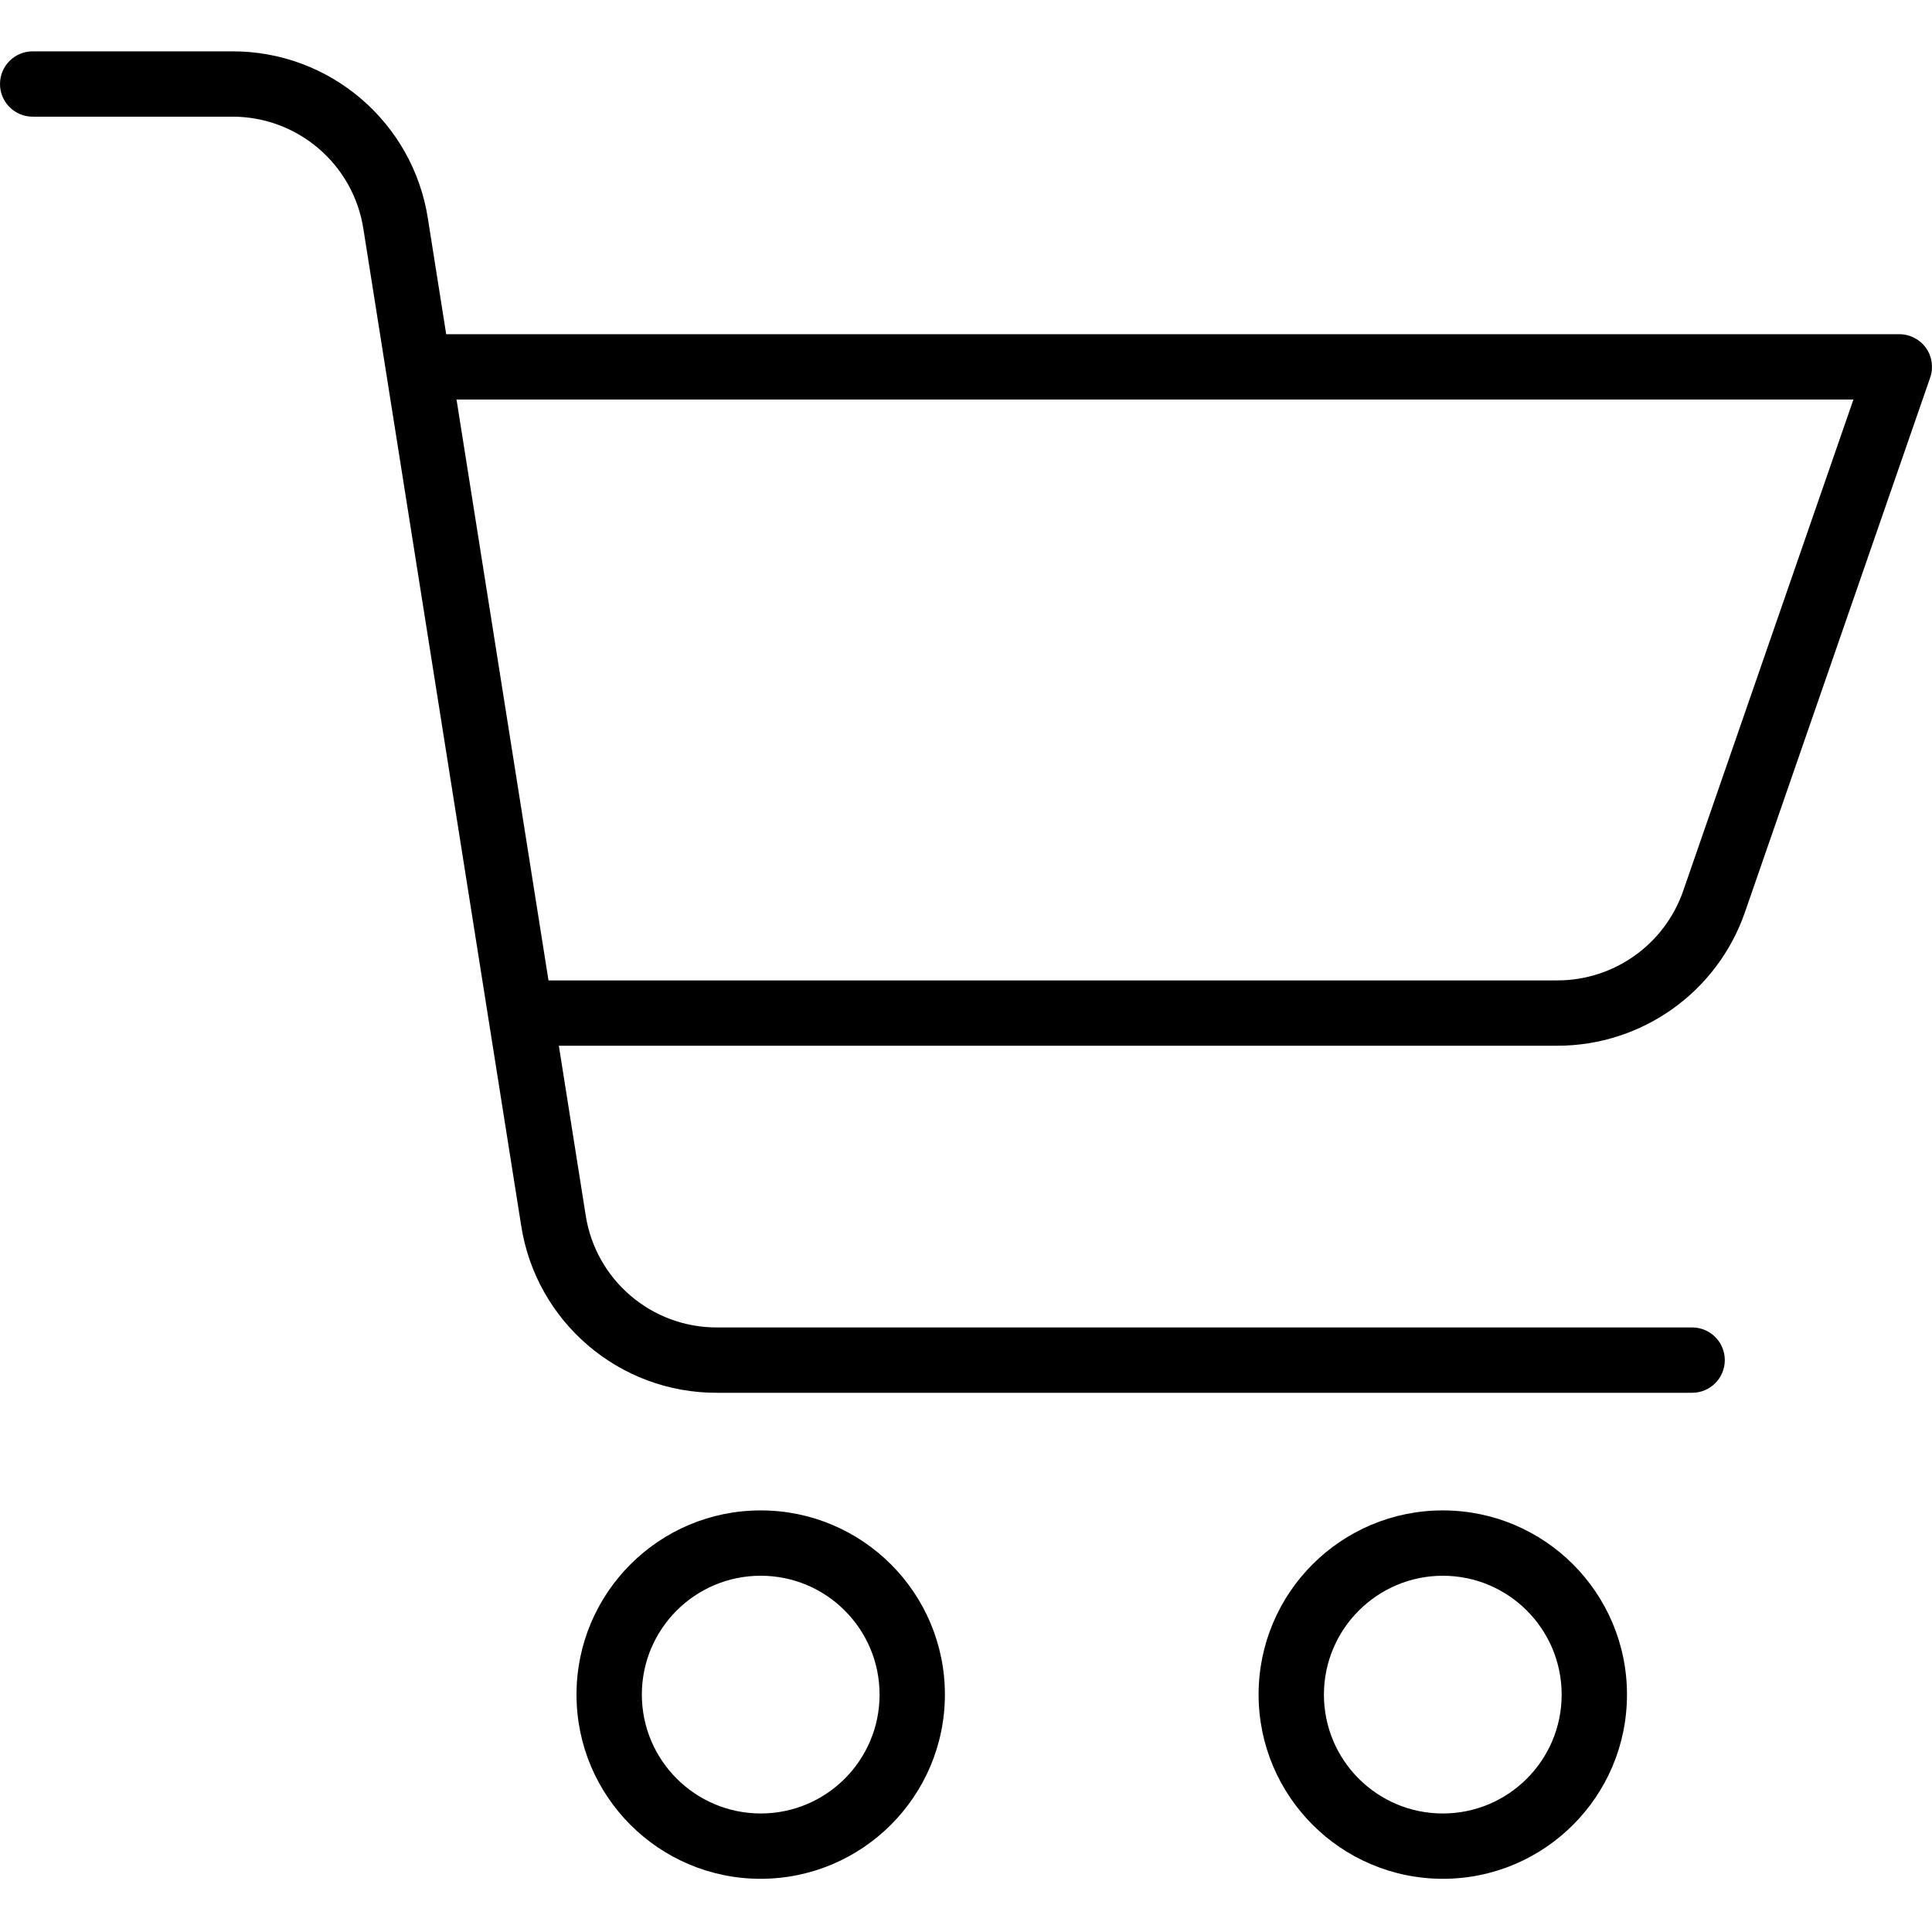
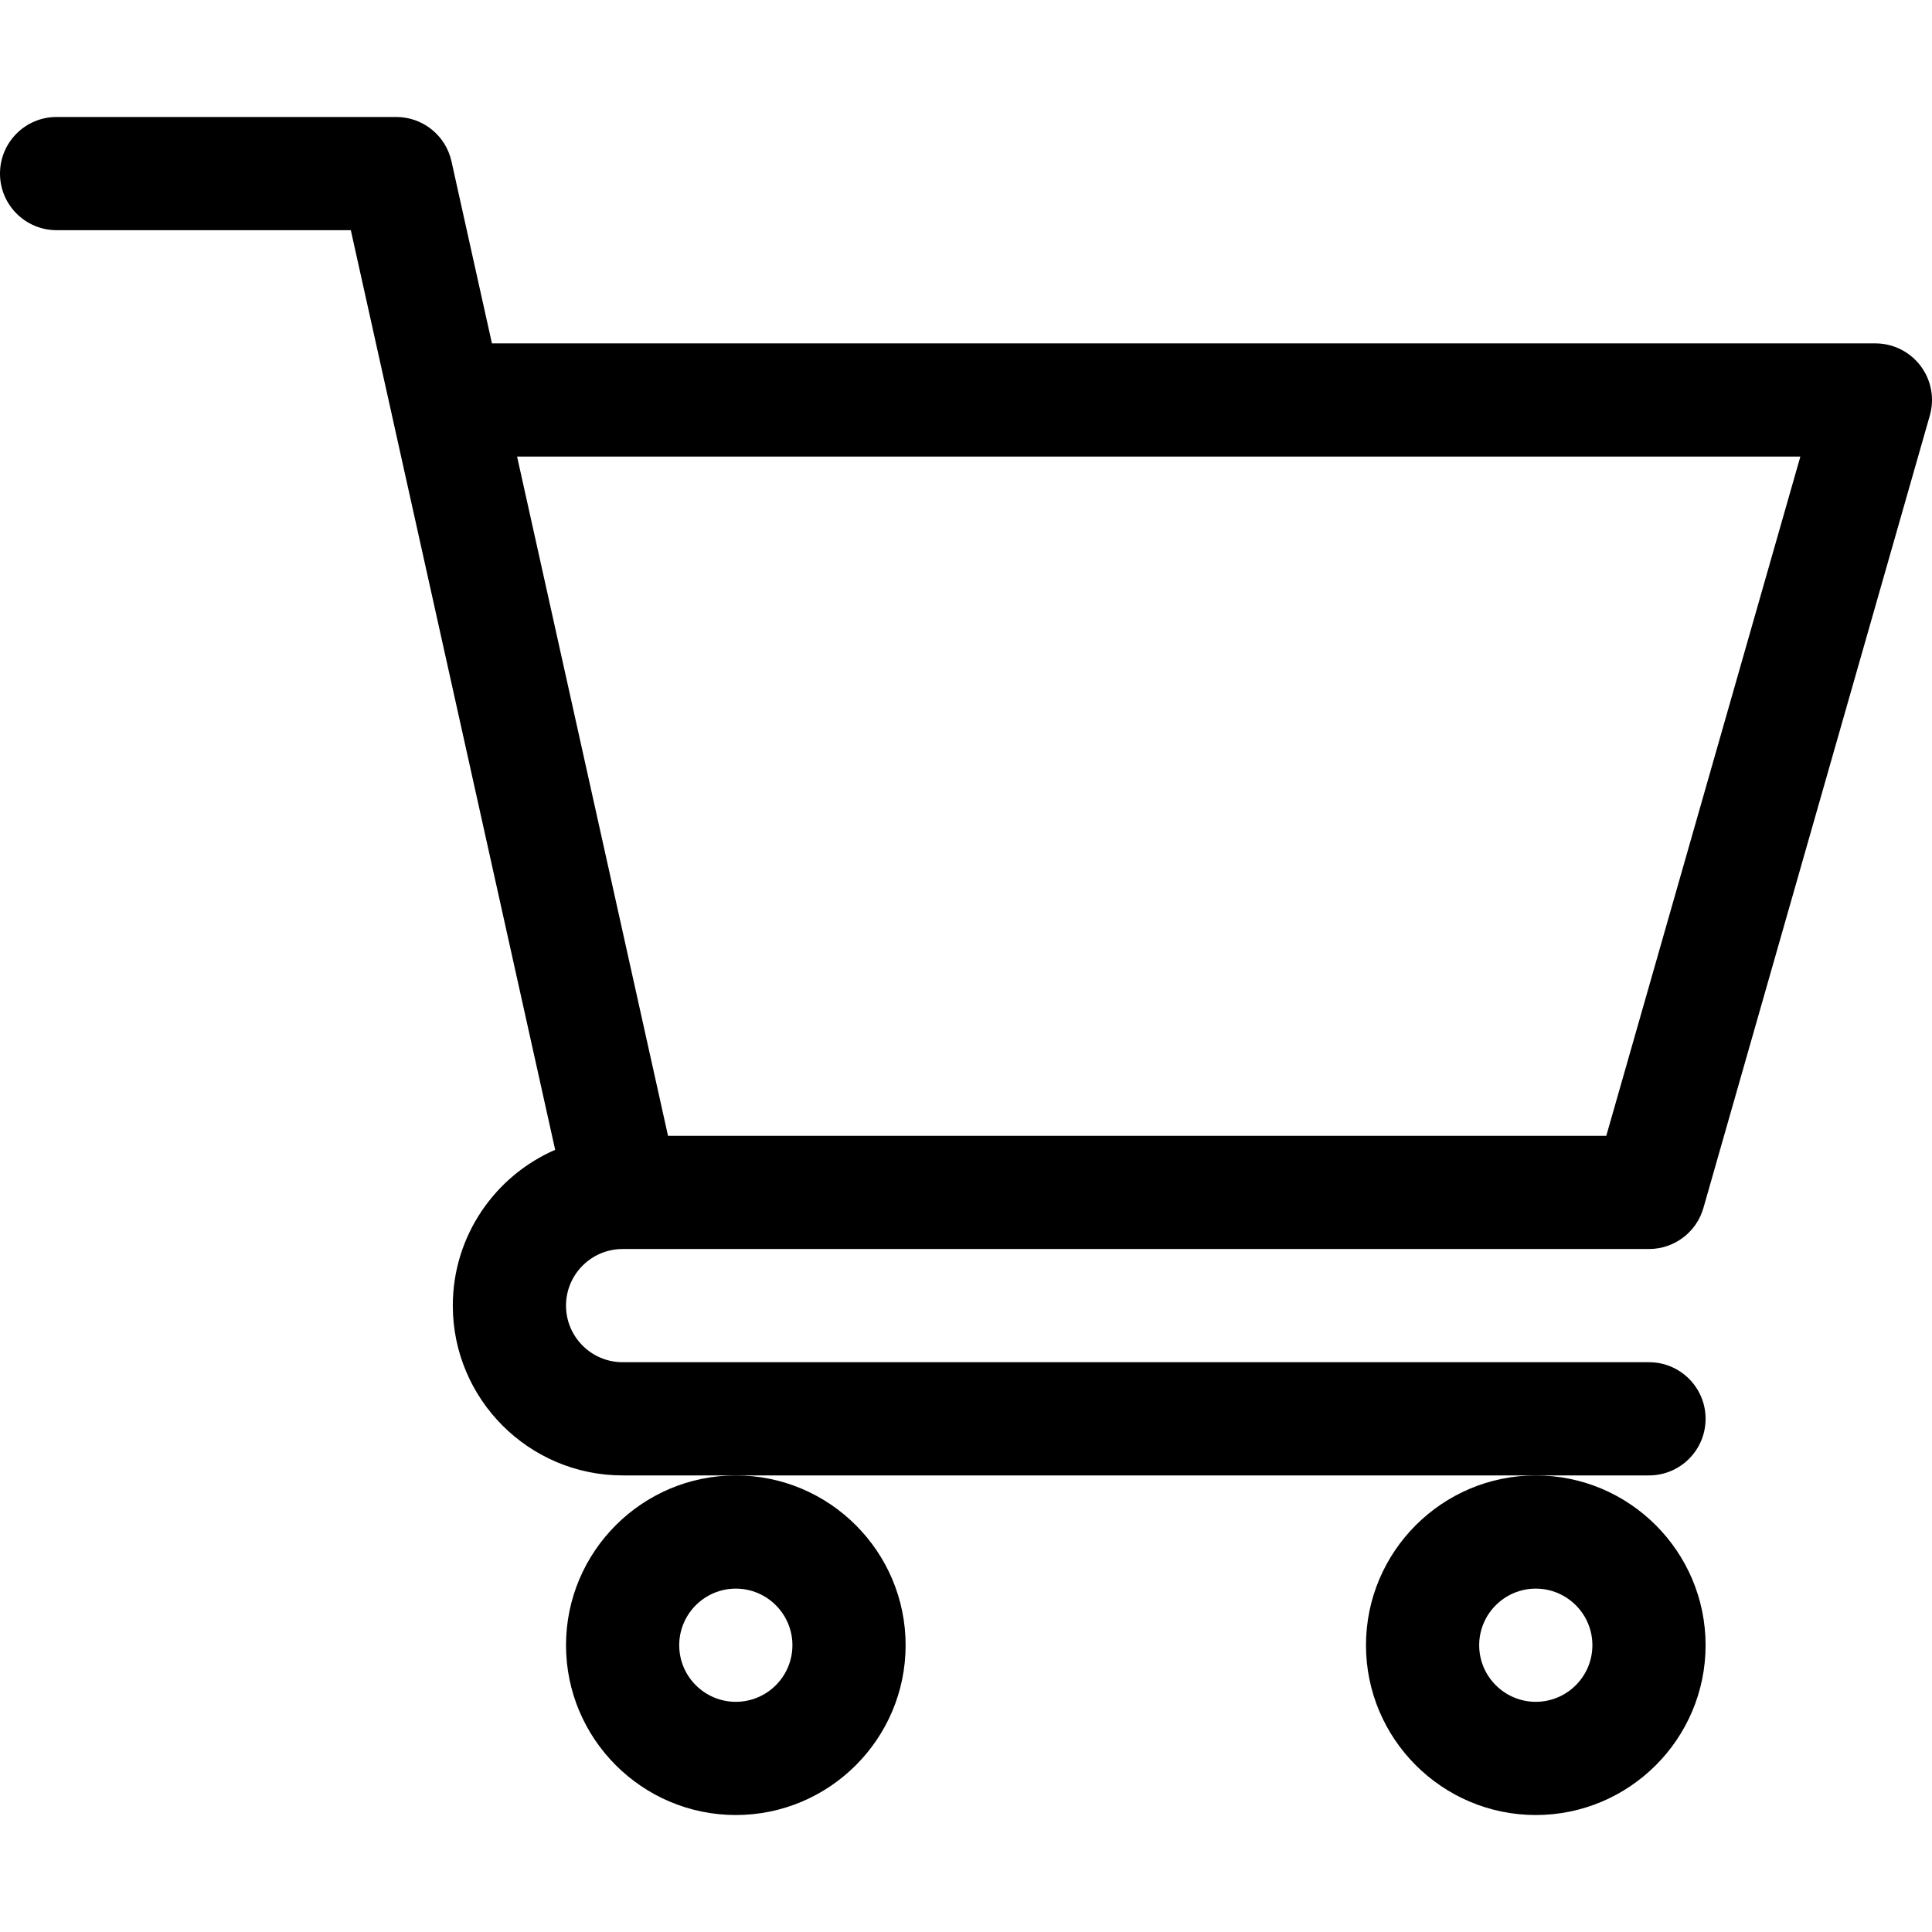
- <svg xmlns="http://www.w3.org/2000/svg" height="414pt" viewBox="0 -11 414.002 414" width="414pt">
-   <path d="m202.48 352.133c0-21.801-17.672-39.473-39.469-39.473-21.801 0-39.473 17.672-39.473 39.469 0 21.801 17.672 39.473 39.473 39.473 21.785-.023 39.445-17.68 39.469-39.469zm-64.941 0c0-14.07 11.402-25.473 25.473-25.473 14.066 0 25.469 11.402 25.469 25.469 0 14.07-11.402 25.473-25.469 25.473-14.062-.016-25.457-11.41-25.473-25.469zm0 0" />
-   <path d="m309.168 391.602c21.801.004 39.473-17.668 39.473-39.469.004-21.801-17.668-39.473-39.469-39.473s-39.473 17.672-39.473 39.473c.027 21.785 17.68 39.441 39.469 39.469zm0-64.941c14.066 0 25.473 11.402 25.473 25.469.004 14.066-11.402 25.473-25.469 25.473s-25.473-11.402-25.473-25.469c.016-14.059 11.41-25.453 25.469-25.473zm0 0" />
-   <path d="m7 14h42.699c14.051-.055 26.031 10.176 28.172 24.066l33.801 213.512c3.191 20.703 21.051 35.957 42 35.875h208.93c3.863 0 7-3.137 7-7 0-3.867-3.137-7-7-7h-208.93c-14.051.055-26.031-10.18-28.172-24.066l-5.746-36.301h213.98c18.117-.008 34.242-11.484 40.18-28.598l39.699-114.578c.746-2.141.406-4.508-.906-6.355-1.316-1.844-3.441-2.941-5.707-2.941h-311.387l-3.914-24.738c-3.191-20.703-21.051-35.957-42-35.875h-42.699c-3.867 0-7 3.137-7 7 0 3.867 3.133 7 7 7zm390.164 60.617-36.477 105.285c-3.984 11.48-14.801 19.18-26.953 19.184h-216.199l-19.707-124.473zm0 0" />
+ <svg xmlns="http://www.w3.org/2000/svg" height="512pt" viewBox="0 -31 512 512" width="512pt">
+   <path d="m164.961 300.004h.023c.02 0 .039-.004.059-.004h271.957c6.695 0 12.582-4.441 14.422-10.879l60-210c1.293-4.527.387-9.395-2.445-13.152-2.836-3.758-7.27-5.969-11.977-5.969h-366.633l-10.723-48.254c-1.527-6.863-7.613-11.746-14.645-11.746h-90c-8.285 0-15 6.715-15 15s6.715 15 15 15h77.969c1.898 8.551 51.312 230.918 54.156 243.711-15.941 6.93-27.125 22.824-27.125 41.289 0 24.812 20.188 45 45 45h272c8.285 0 15-6.715 15-15s-6.715-15-15-15h-272c-8.27 0-15-6.73-15-15 0-8.258 6.707-14.977 14.961-14.996zm312.152-210.004-51.43 180h-248.652l-40-180zm0 0" />
+   <path d="m150 405c0 24.812 20.188 45 45 45s45-20.188 45-45-20.188-45-45-45-45 20.188-45 45zm45-15c8.27 0 15 6.73 15 15s-6.73 15-15 15-15-6.73-15-15 6.73-15 15-15zm0 0" />
+   <path d="m362 405c0 24.812 20.188 45 45 45s45-20.188 45-45-20.188-45-45-45-45 20.188-45 45zm45-15c8.27 0 15 6.73 15 15s-6.73 15-15 15-15-6.73-15-15 6.73-15 15-15zm0 0" />
</svg>
